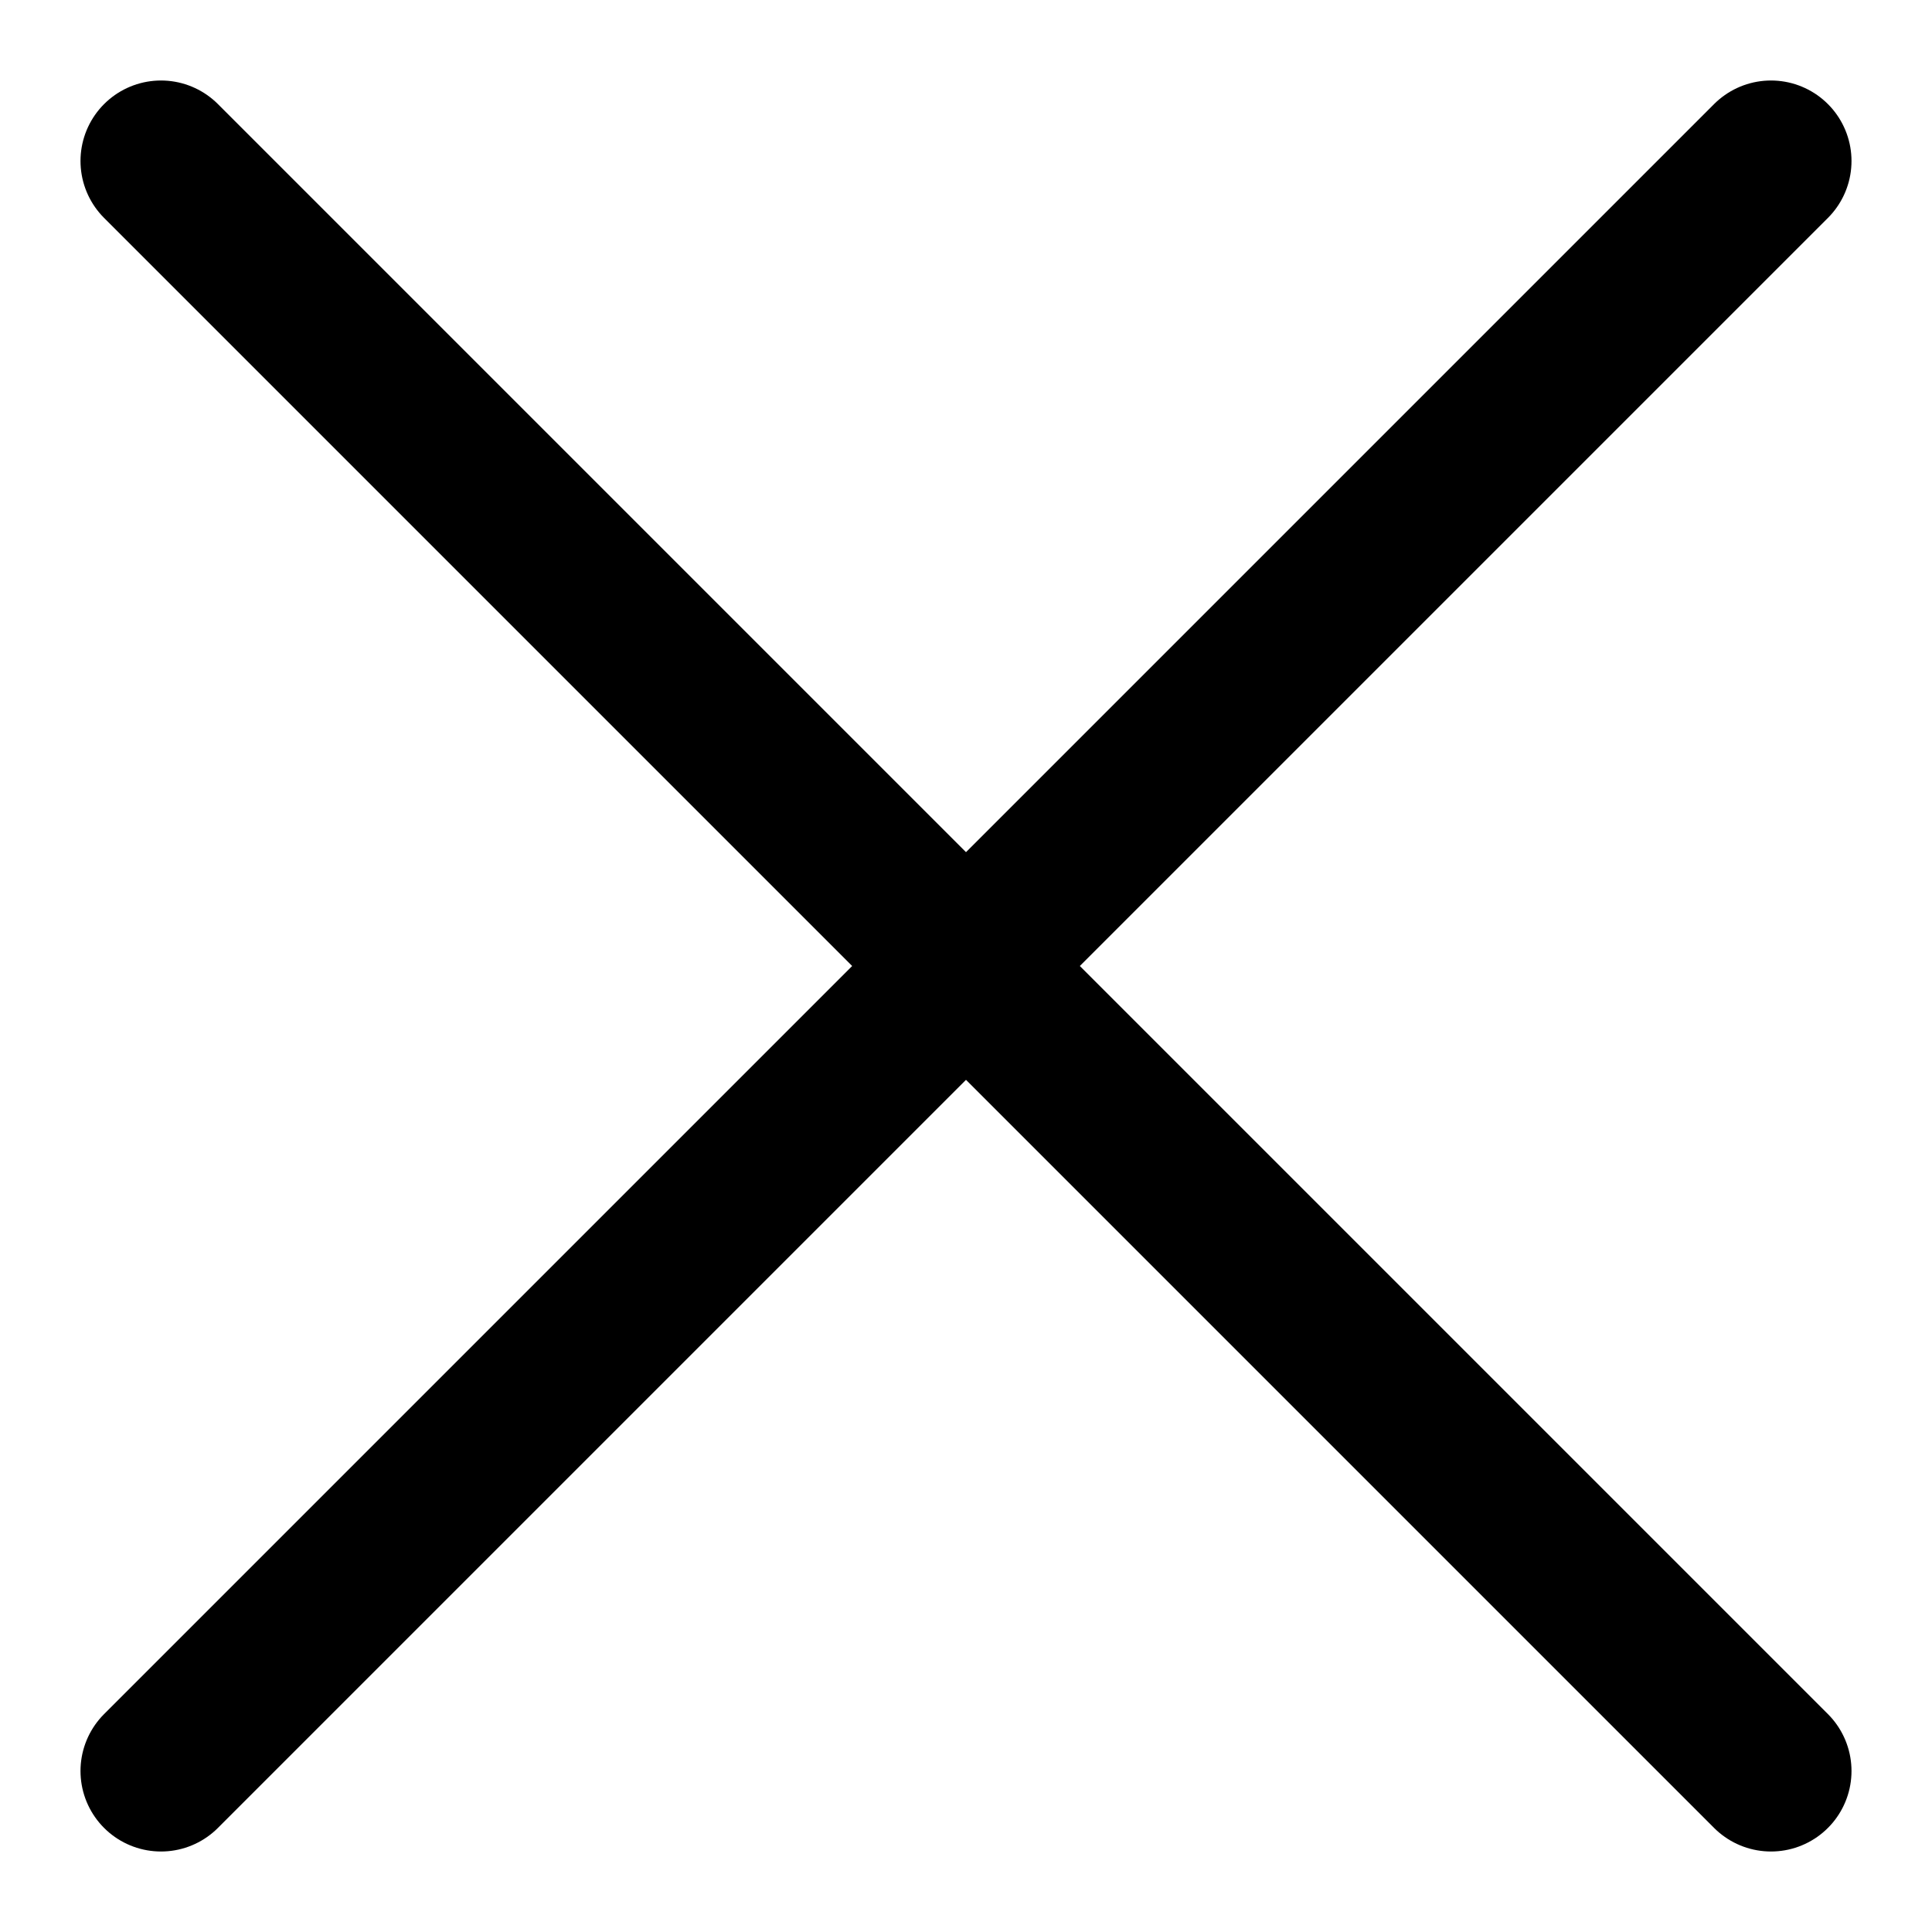
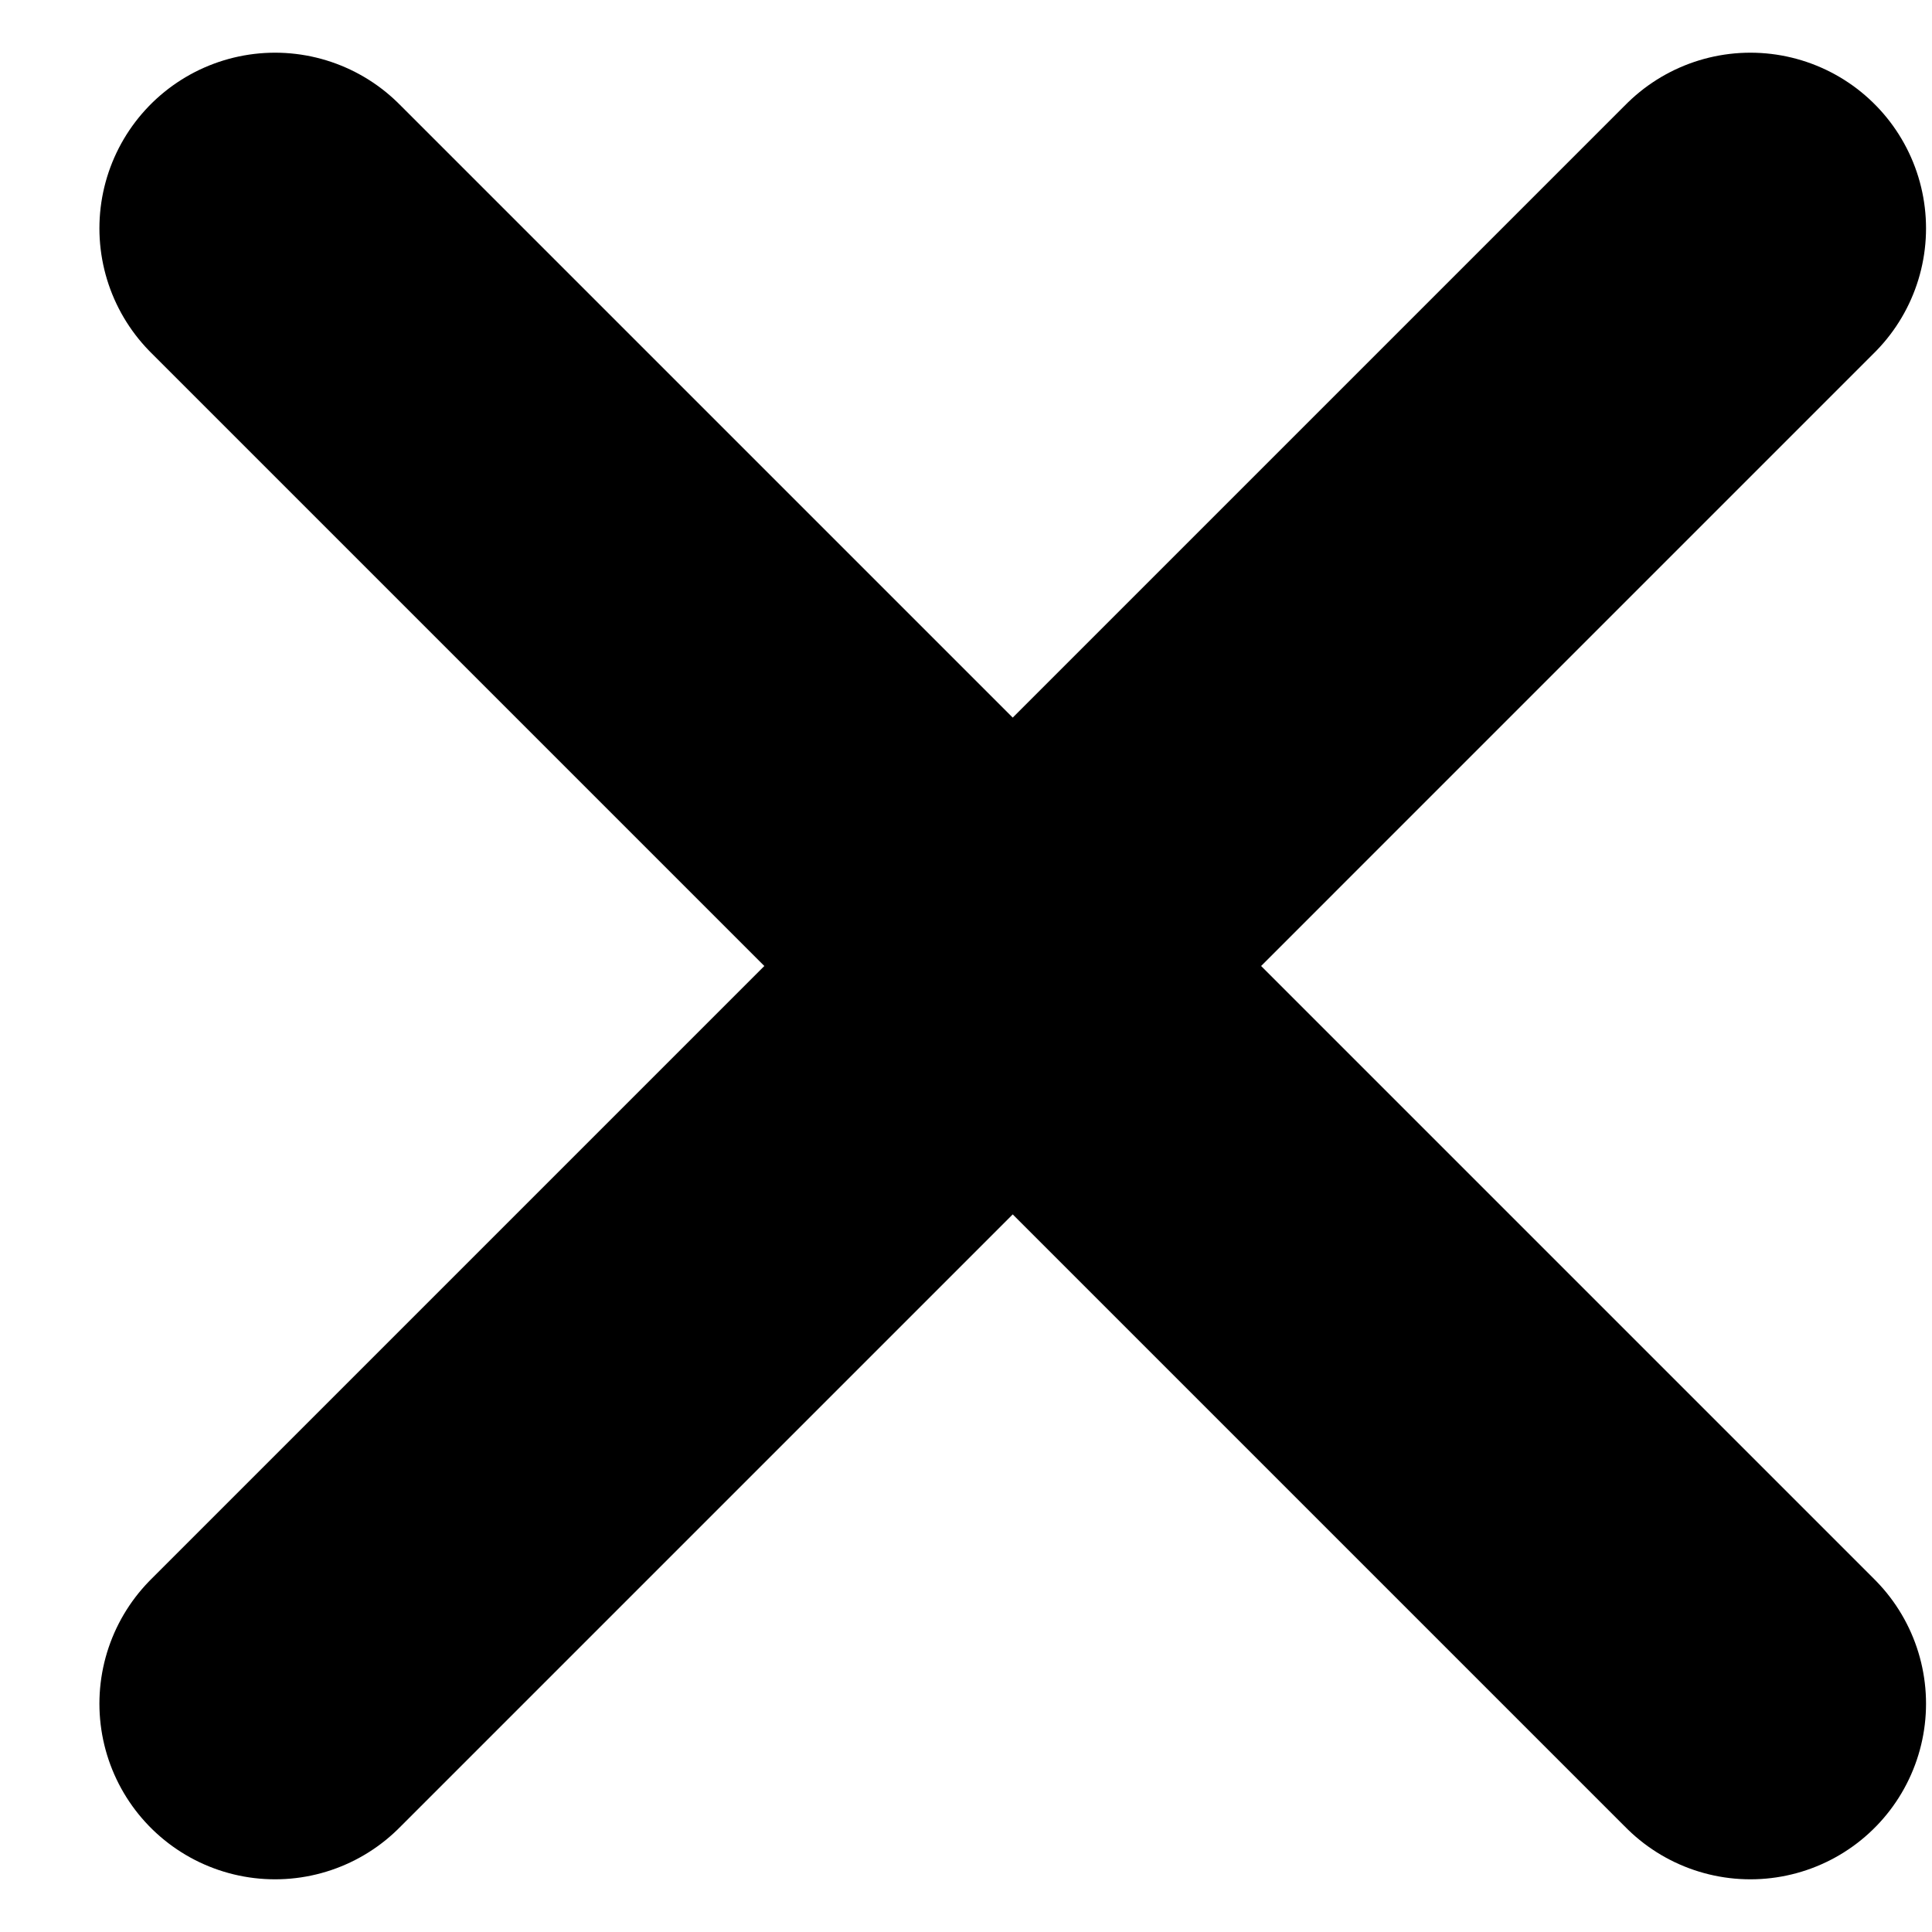
- <svg xmlns="http://www.w3.org/2000/svg" width="12" height="12" viewBox="0 0 12 12" fill="none">
-   <path d="M11 1L1 11M1 1L11 11" stroke="currentColor" stroke-linecap="round" stroke-linejoin="round" />
+ <svg xmlns="http://www.w3.org/2000/svg" width="11" height="11" viewBox="0 0 11 11" fill="none">
+   <path d="M9.966 1.3L1.566 9.7M1.566 1.3L9.966 9.7" stroke="currentColor" stroke-width="2" stroke-linecap="round" stroke-linejoin="round" />
</svg>
